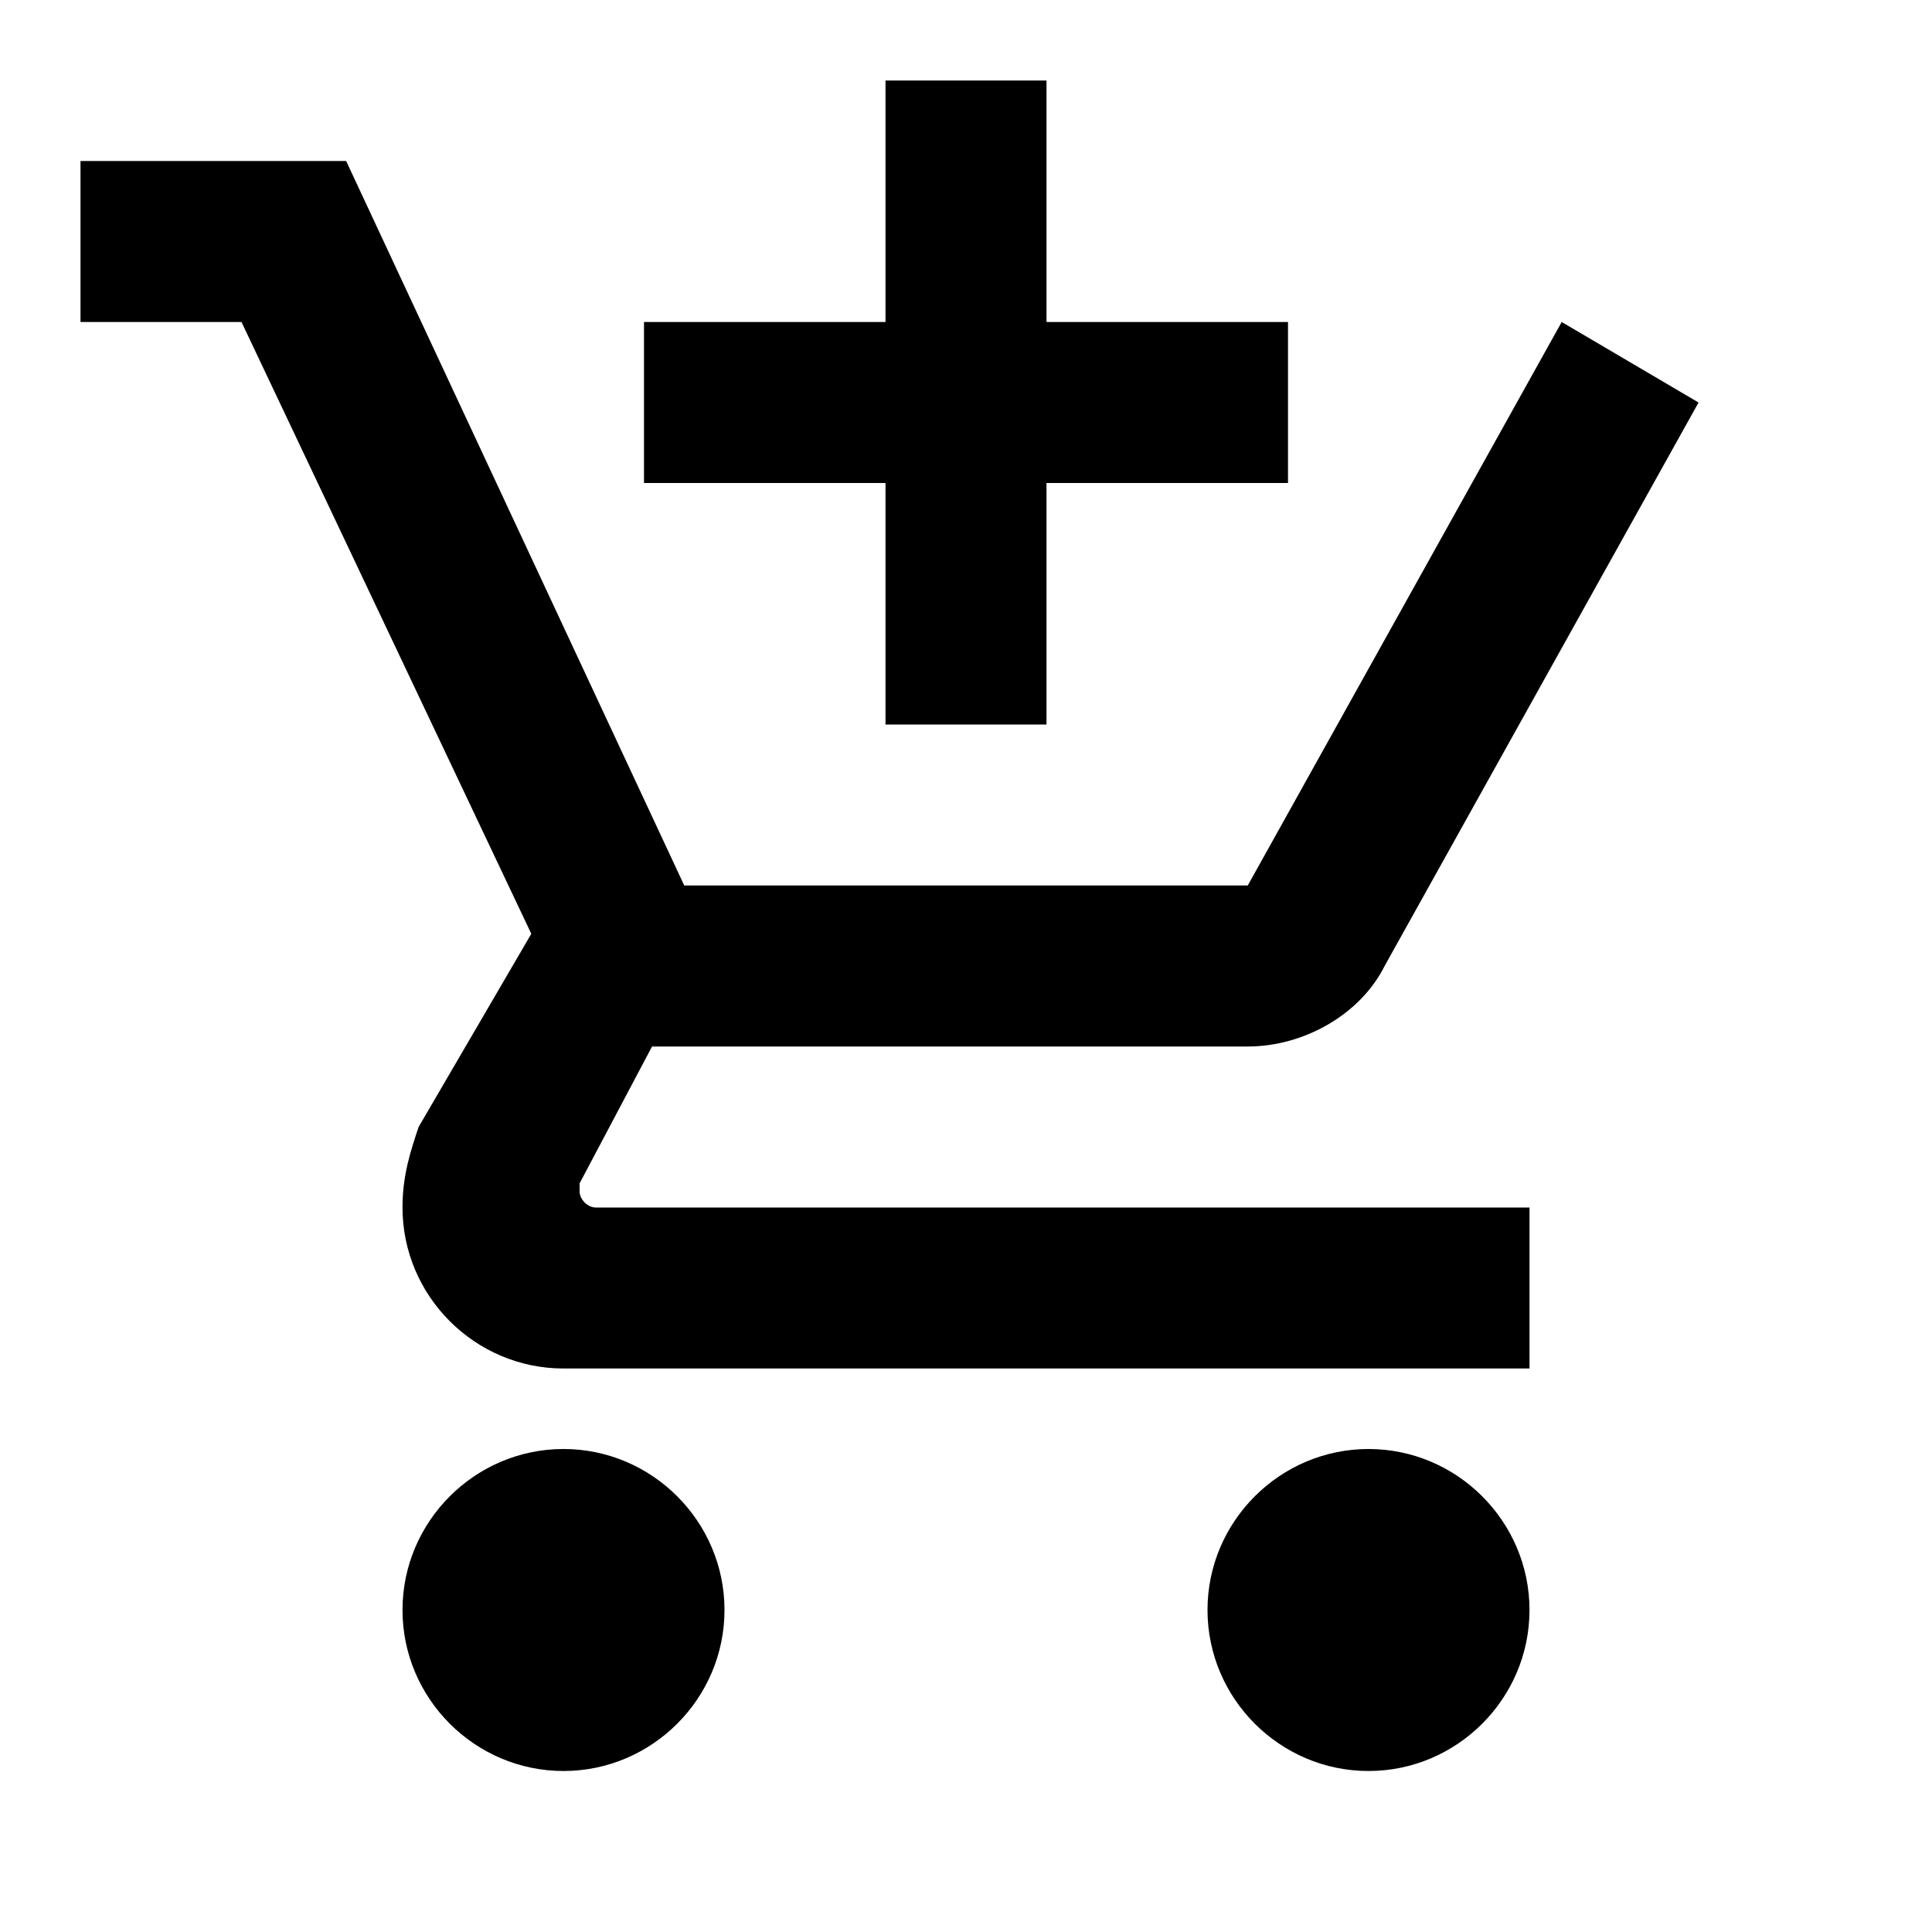
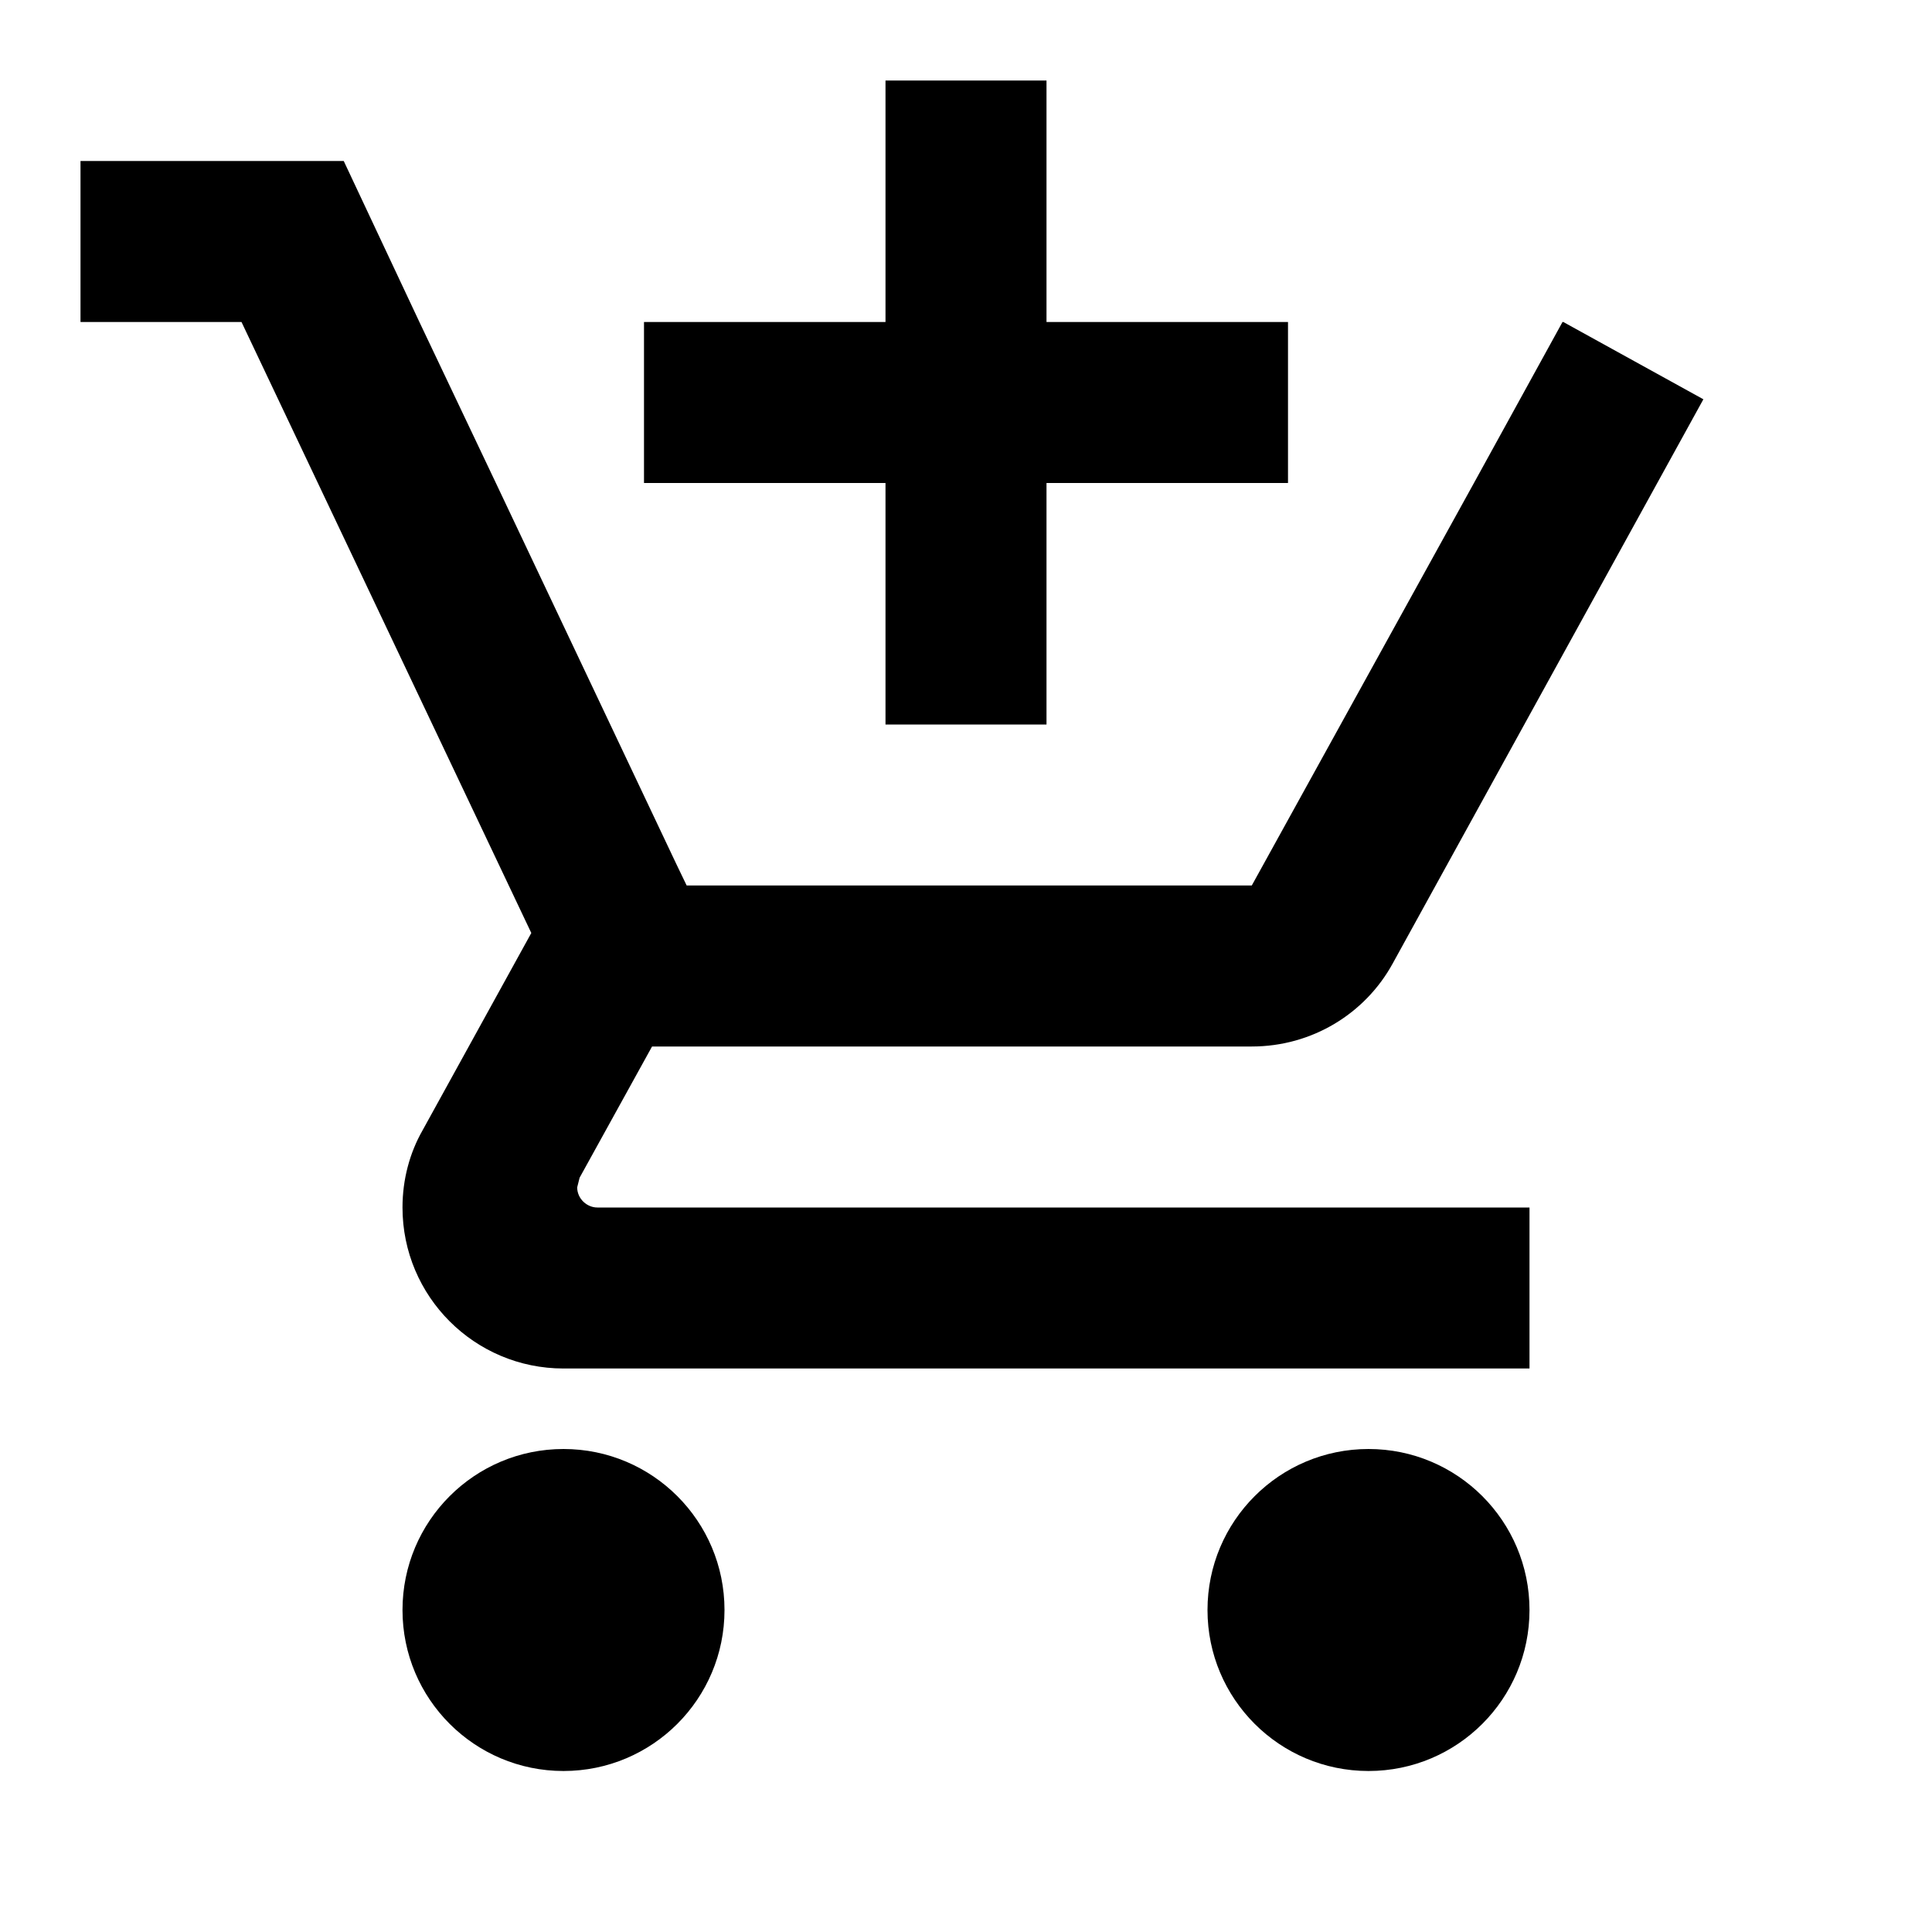
<svg xmlns="http://www.w3.org/2000/svg" viewBox="0 0 24 24">
-   <path d="M11 9h2V6h3V4h-3V1h-2v3H8v2h3M7 18c-1.1 0-2 .9-2 2s.9 2 2 2 2-.9 2-2-.9-2-2-2m10 0c-1.1 0-2 .9-2 2s.9 2 2 2 2-.9 2-2-.9-2-2-2m-9.8-3.2v-.1l.9-1.7h7.4c.7 0 1.4-.4 1.7-1l3.9-7-1.7-1-3.9 7h-7L4.3 2H1v2h2l3.6 7.6L5.2 14c-.1.3-.2.6-.2 1 0 1.1.9 2 2 2h12v-2H7.4c-.1 0-.2-.1-.2-.2Z" />
+   <path d="M11 9h2V6h3V4h-3V1h-2v3H8v2h3M7 18a2 2 0 0 0-2 2 2 2 0 0 0 2 2 2 2 0 0 0 2-2 2 2 0 0 0-2-2m10 0a2 2 0 0 0-2 2 2 2 0 0 0 2 2 2 2 0 0 0 2-2 2 2 0 0 0-2-2m-9.83-3.25.03-.12.9-1.63h7.45c.75 0 1.41-.41 1.75-1.03l3.86-7.01L19.42 4h-.01l-1.1 2-2.76 5H8.53l-.13-.27L6.16 6l-.95-2-.94-2H1v2h2l3.6 7.59-1.35 2.45c-.16.28-.25.61-.25.96a2 2 0 0 0 2 2h12v-2H7.42c-.13 0-.25-.11-.25-.25Z" />
</svg>
